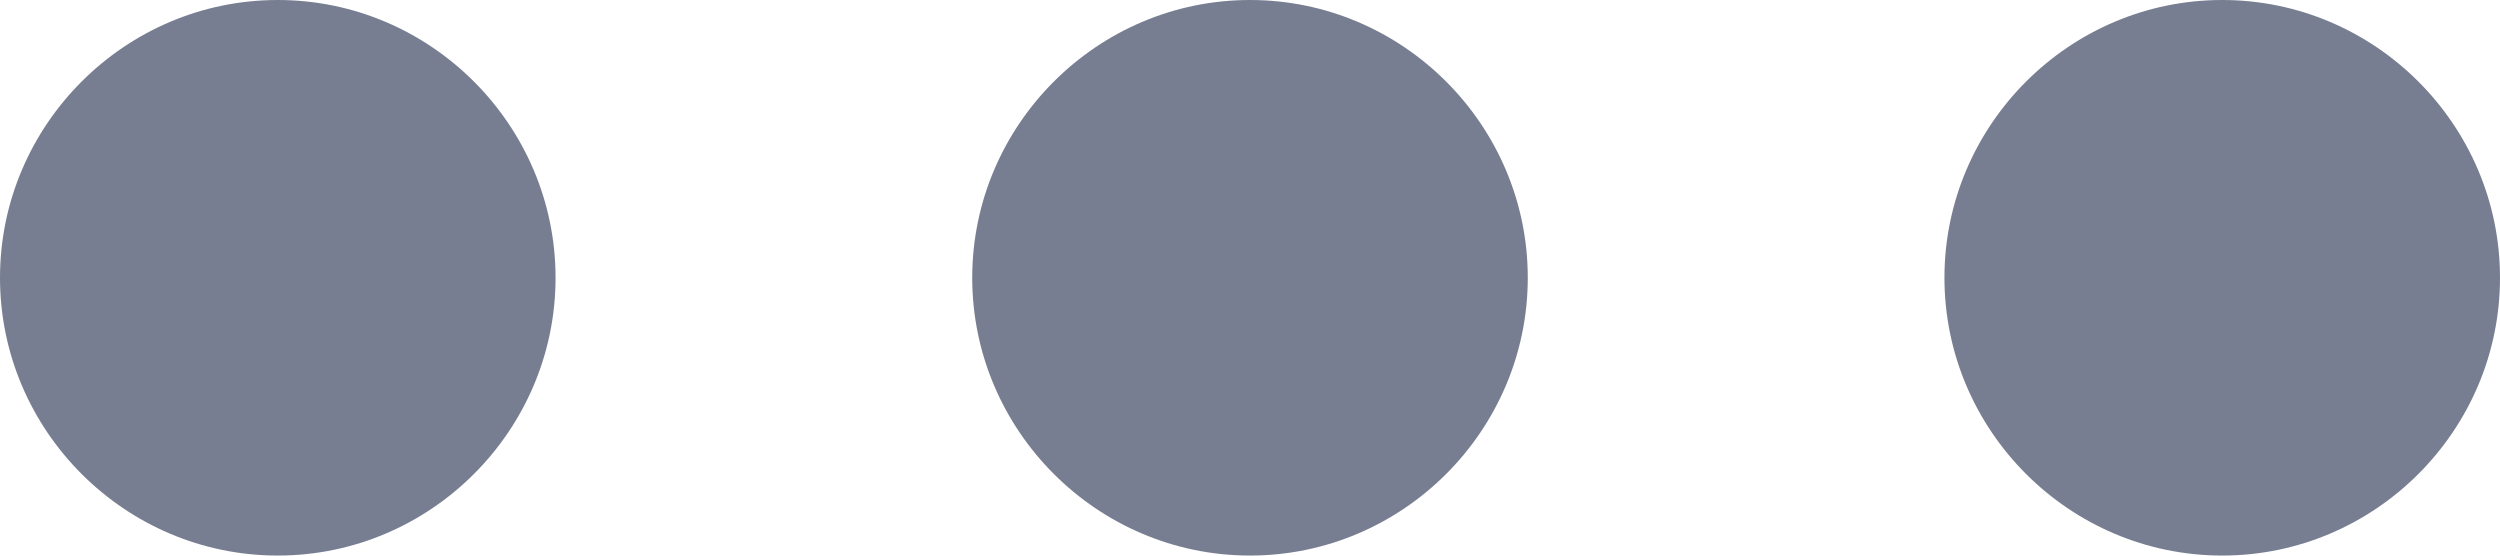
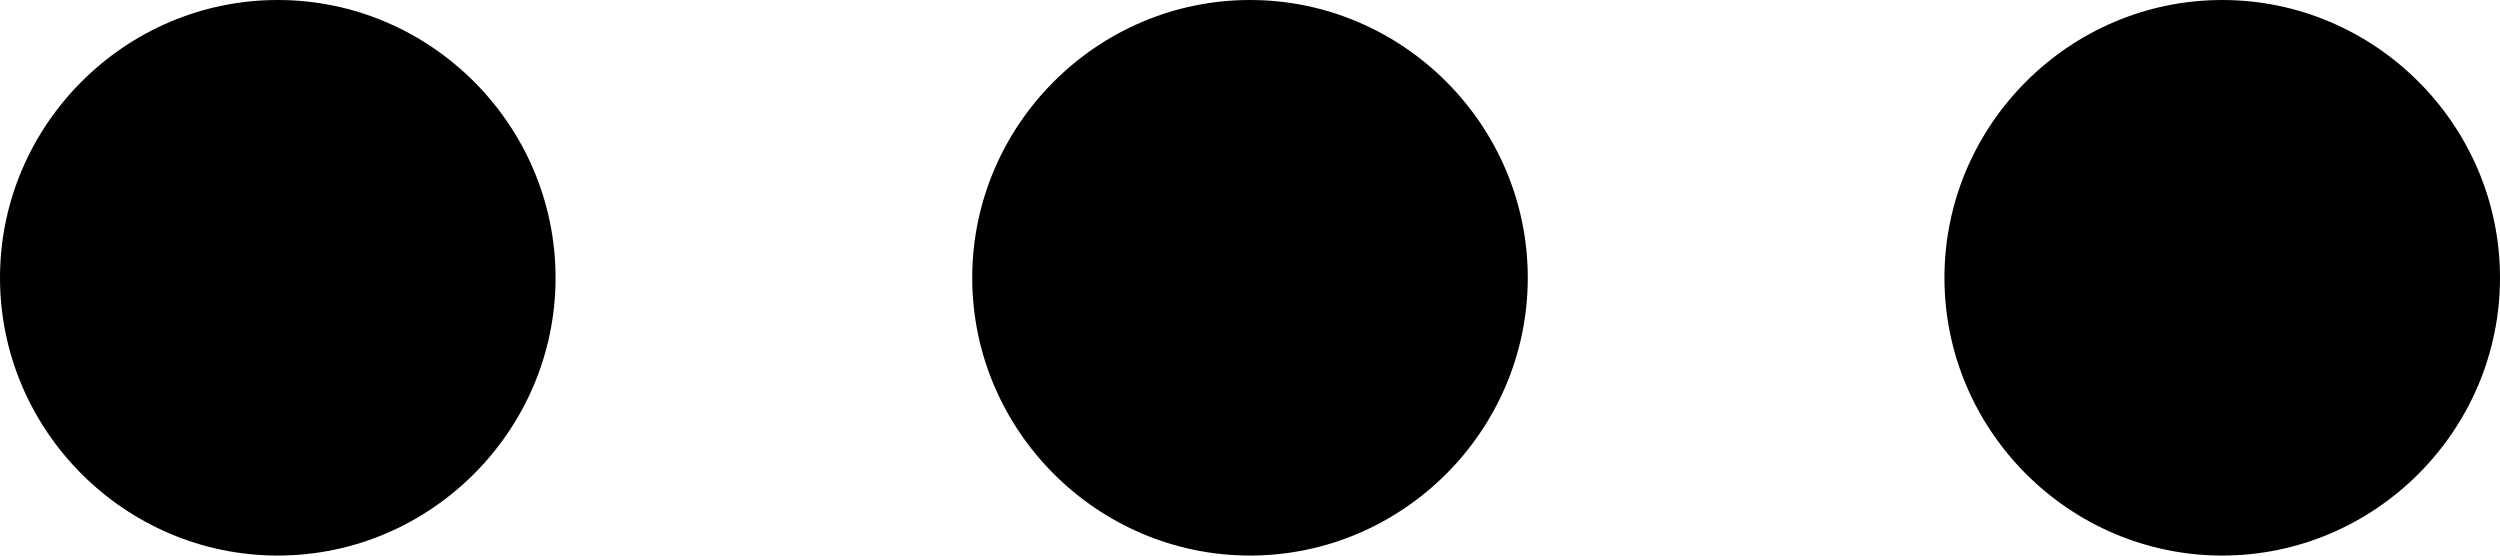
<svg xmlns="http://www.w3.org/2000/svg" width="18" height="4" viewBox="0 0 18 4" fill="none">
-   <path d="M2 0C0.9 0 0 0.9 0 2C0 3.1 0.9 4 2 4C3.1 4 4 3.1 4 2C4 0.9 3.1 0 2 0ZM16 0C14.9 0 14 0.9 14 2C14 3.1 14.9 4 16 4C17.1 4 18 3.1 18 2C18 0.9 17.1 0 16 0ZM9 0C7.9 0 7 0.9 7 2C7 3.1 7.9 4 9 4C10.1 4 11 3.1 11 2C11 0.9 10.1 0 9 0Z" fill="#777E91" />
+   <path d="M2 0C0.9 0 0 0.9 0 2C0 3.1 0.9 4 2 4C3.1 4 4 3.1 4 2C4 0.9 3.1 0 2 0ZM16 0C14.9 0 14 0.9 14 2C14 3.1 14.9 4 16 4C17.1 4 18 3.1 18 2C18 0.9 17.1 0 16 0ZM9 0C7.9 0 7 0.9 7 2C7 3.1 7.9 4 9 4C10.1 4 11 3.1 11 2C11 0.9 10.1 0 9 0Z" fill="currentColor" />
</svg>
